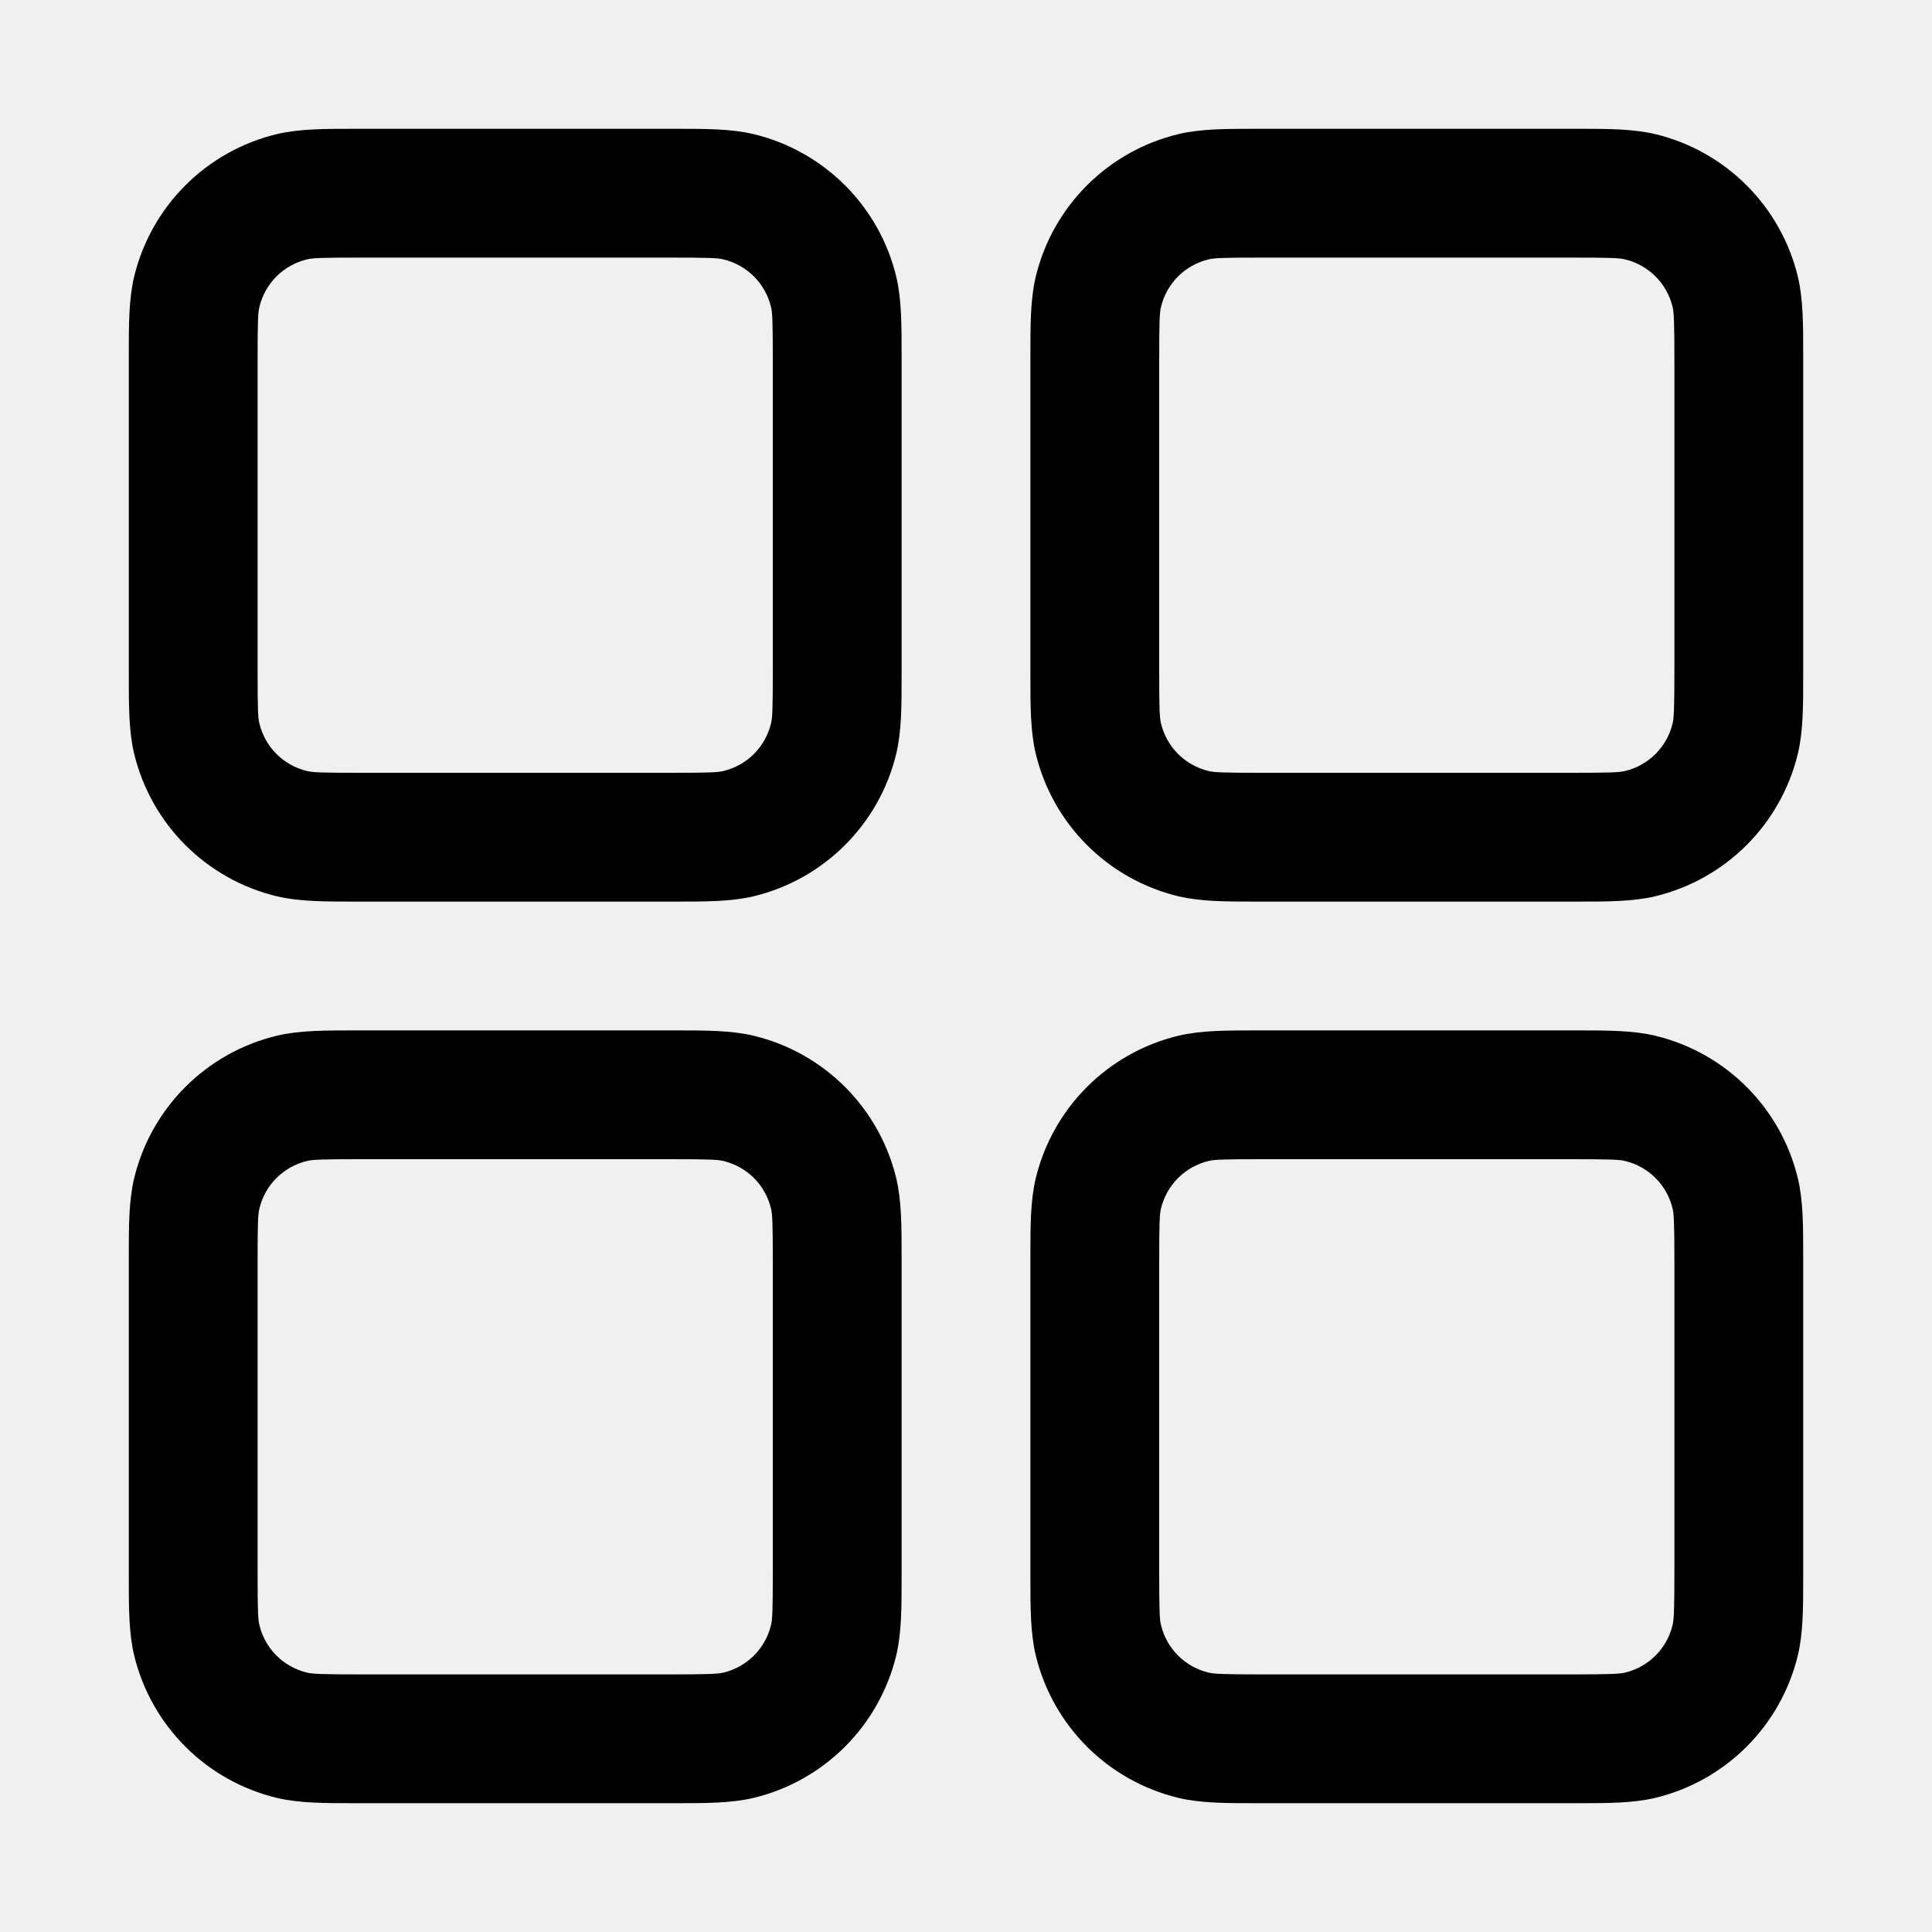
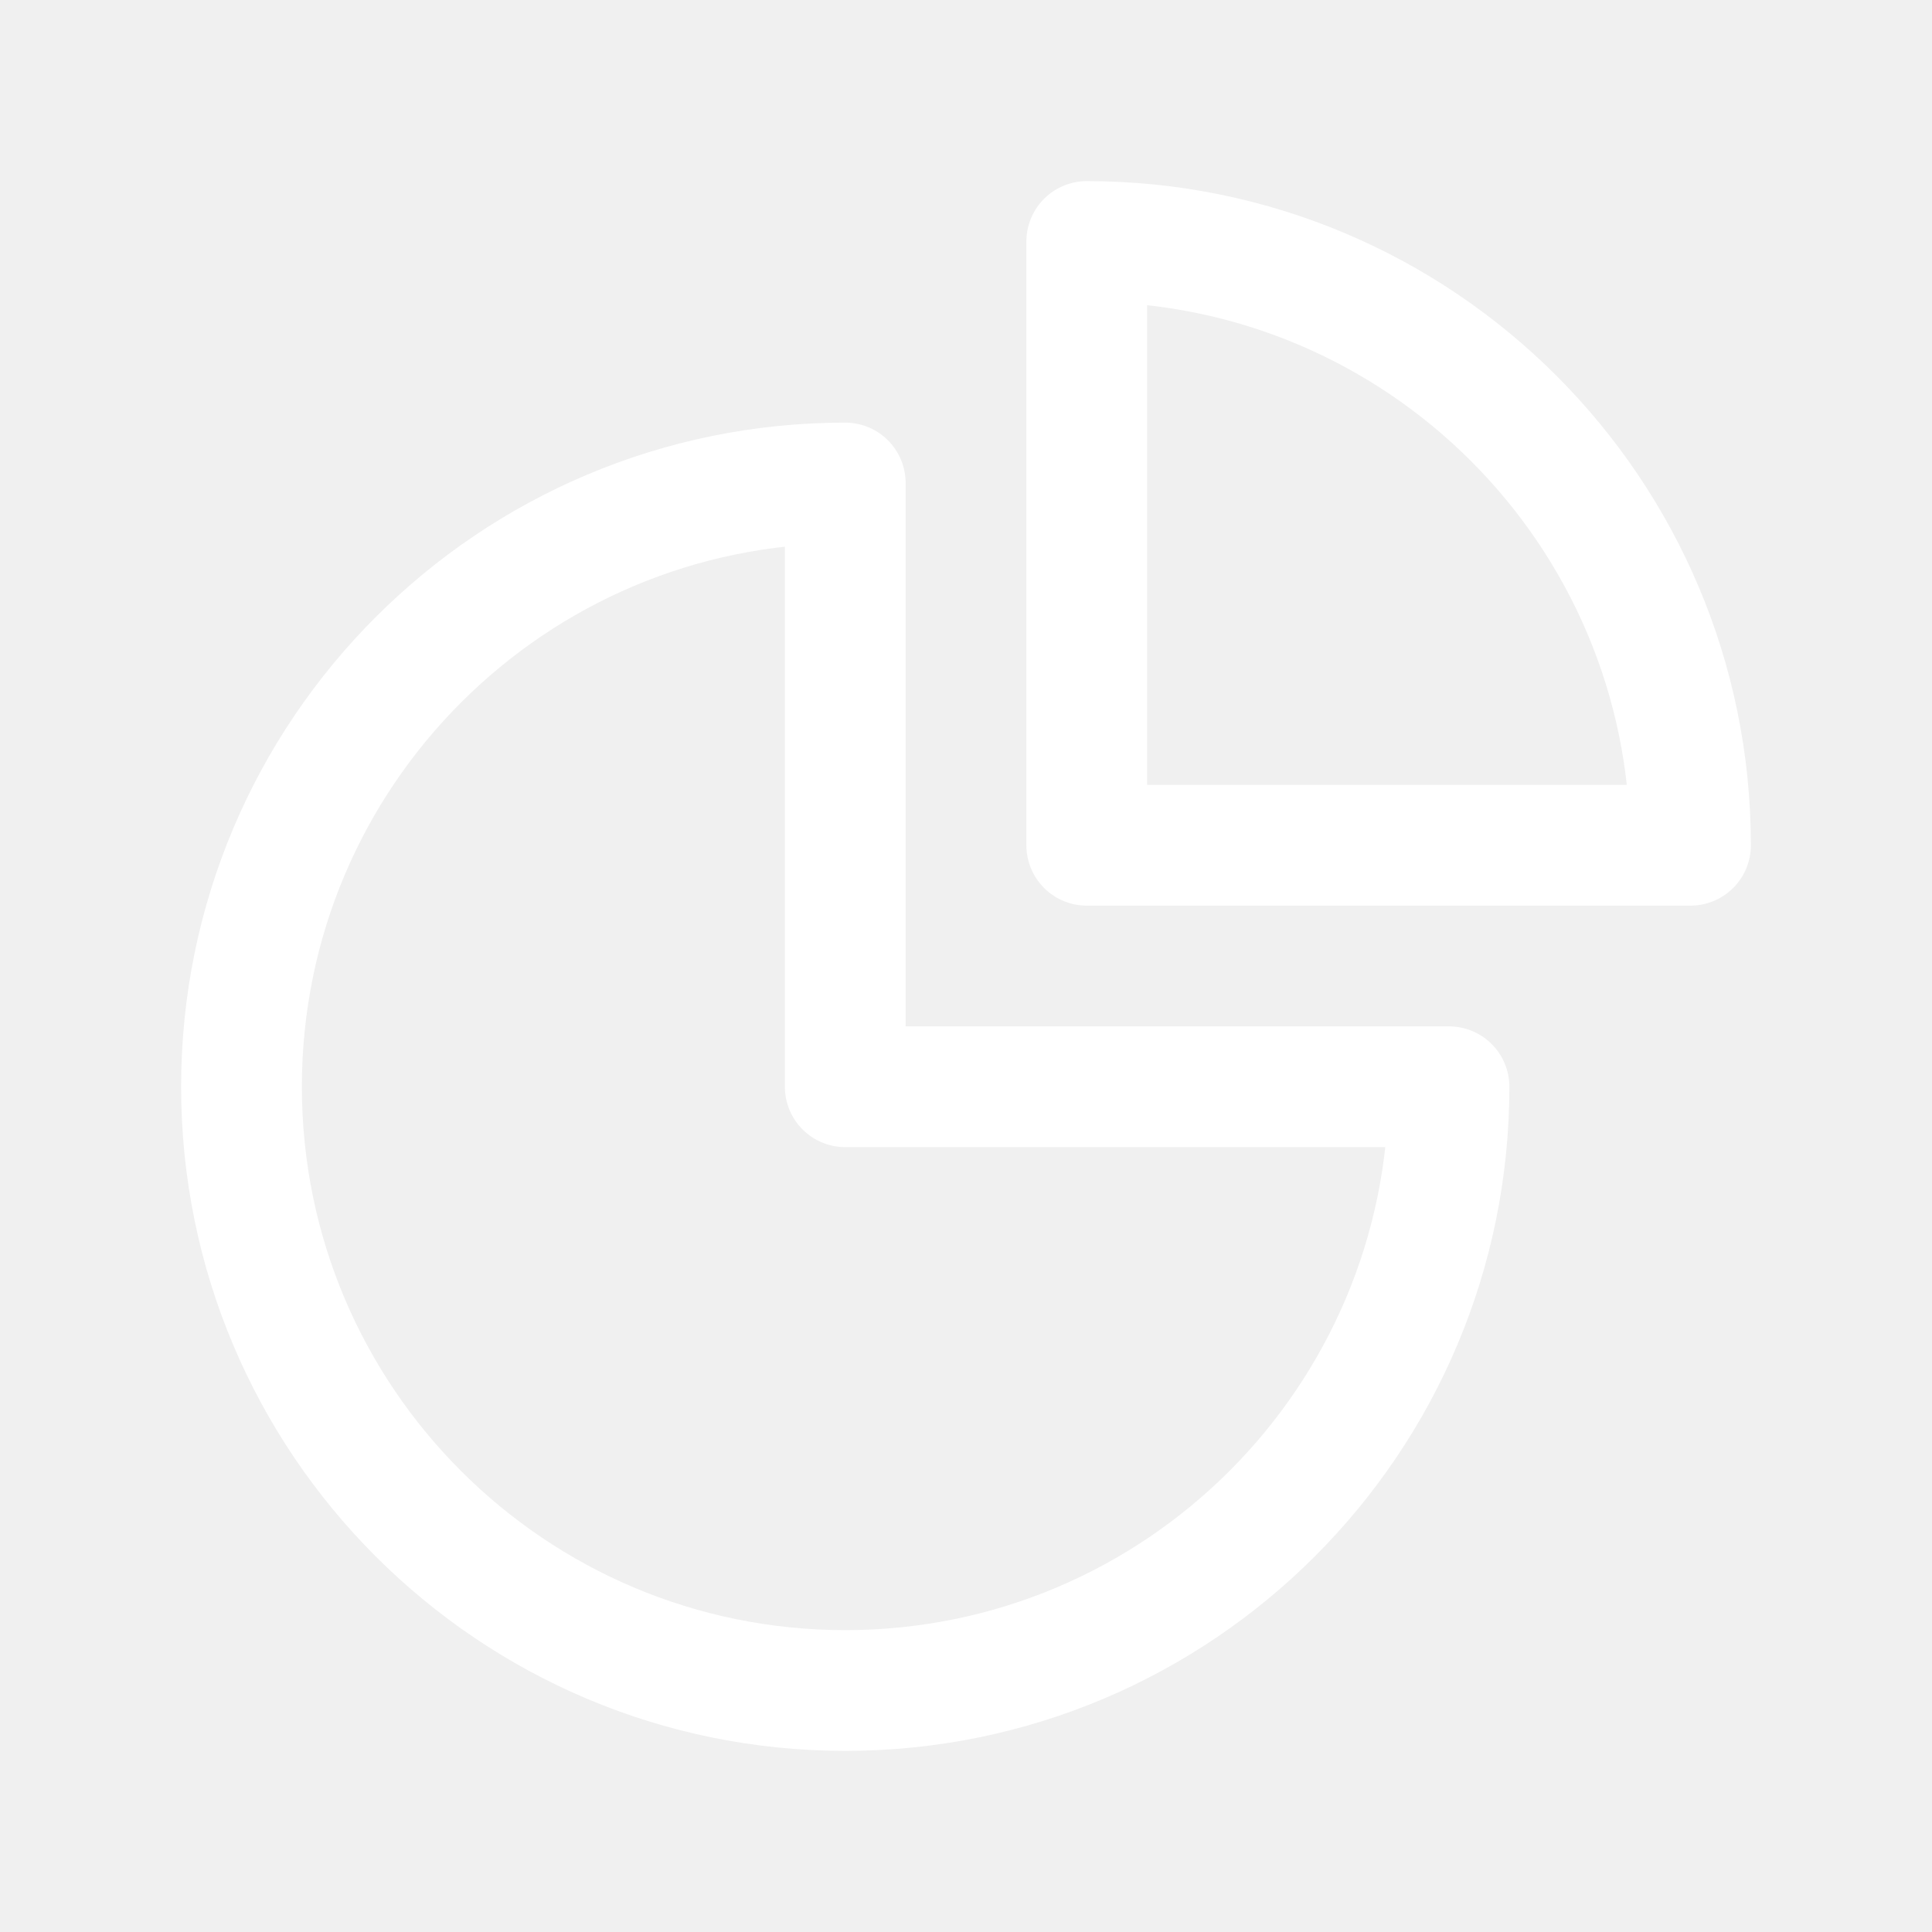
- <svg xmlns="http://www.w3.org/2000/svg" width="15" height="15" viewBox="0 0 15 15" fill="none">
-   <path d="M2.8 1L2.75 1C2.521 1 2.324 1 2.15 1.041C1.601 1.173 1.173 1.601 1.041 2.15C1 2.324 1 2.521 1 2.75L1 2.8V5.2L1 5.25C1 5.479 1 5.676 1.041 5.85C1.173 6.399 1.601 6.827 2.15 6.959C2.324 7 2.521 7 2.75 7L2.8 7H5.2L5.25 7C5.479 7 5.676 7 5.85 6.959C6.399 6.827 6.827 6.399 6.959 5.85C7 5.676 7 5.479 7 5.25L7 5.2V2.8L7 2.75C7 2.521 7 2.324 6.959 2.15C6.827 1.601 6.399 1.173 5.85 1.041C5.676 1 5.479 1 5.25 1L5.2 1H2.8ZM2.383 2.014C2.426 2.003 2.492 2 2.8 2H5.2C5.508 2 5.574 2.003 5.617 2.014C5.8 2.058 5.942 2.2 5.986 2.383C5.997 2.426 6 2.492 6 2.8V5.2C6 5.508 5.997 5.574 5.986 5.617C5.942 5.8 5.8 5.942 5.617 5.986C5.574 5.997 5.508 6 5.2 6H2.8C2.492 6 2.426 5.997 2.383 5.986C2.2 5.942 2.058 5.8 2.014 5.617C2.003 5.574 2 5.508 2 5.2V2.8C2 2.492 2.003 2.426 2.014 2.383C2.058 2.2 2.2 2.058 2.383 2.014ZM9.8 1L9.75 1C9.521 1 9.324 1 9.15 1.041C8.601 1.173 8.173 1.601 8.041 2.15C8 2.324 8 2.521 8 2.75L8 2.8V5.2L8 5.25C8 5.479 8 5.676 8.041 5.85C8.173 6.399 8.601 6.827 9.15 6.959C9.324 7 9.521 7 9.75 7L9.8 7H12.2L12.25 7C12.479 7 12.676 7 12.85 6.959C13.399 6.827 13.827 6.399 13.959 5.85C14 5.676 14 5.479 14 5.25L14 5.2V2.8L14 2.75C14 2.521 14 2.324 13.959 2.15C13.827 1.601 13.399 1.173 12.85 1.041C12.676 1 12.479 1 12.25 1L12.2 1H9.8ZM9.383 2.014C9.426 2.003 9.492 2 9.8 2H12.2C12.508 2 12.574 2.003 12.617 2.014C12.8 2.058 12.942 2.2 12.986 2.383C12.996 2.426 13 2.492 13 2.8V5.2C13 5.508 12.996 5.574 12.986 5.617C12.942 5.8 12.8 5.942 12.617 5.986C12.574 5.997 12.508 6 12.2 6H9.8C9.492 6 9.426 5.997 9.383 5.986C9.2 5.942 9.058 5.8 9.014 5.617C9.003 5.574 9 5.508 9 5.2V2.8C9 2.492 9.003 2.426 9.014 2.383C9.058 2.2 9.2 2.058 9.383 2.014ZM2.75 8L2.8 8H5.2L5.25 8C5.479 8 5.676 8 5.85 8.041C6.399 8.173 6.827 8.601 6.959 9.15C7 9.324 7 9.521 7 9.75L7 9.8V12.2L7 12.25C7 12.479 7 12.676 6.959 12.85C6.827 13.399 6.399 13.827 5.85 13.959C5.676 14 5.479 14 5.25 14L5.2 14H2.8L2.75 14C2.521 14 2.324 14 2.15 13.959C1.601 13.827 1.173 13.399 1.041 12.85C1 12.676 1 12.479 1 12.25L1 12.2V9.8L1 9.75C1 9.521 1 9.324 1.041 9.15C1.173 8.601 1.601 8.173 2.15 8.041C2.324 8 2.521 8 2.75 8ZM2.8 9C2.492 9 2.426 9.003 2.383 9.014C2.2 9.058 2.058 9.2 2.014 9.383C2.003 9.426 2 9.492 2 9.8V12.2C2 12.508 2.003 12.574 2.014 12.617C2.058 12.8 2.2 12.942 2.383 12.986C2.426 12.996 2.492 13 2.8 13H5.2C5.508 13 5.574 12.996 5.617 12.986C5.8 12.942 5.942 12.8 5.986 12.617C5.997 12.574 6 12.508 6 12.2V9.8C6 9.492 5.997 9.426 5.986 9.383C5.942 9.2 5.8 9.058 5.617 9.014C5.574 9.003 5.508 9 5.2 9H2.8ZM9.8 8L9.75 8C9.521 8 9.324 8 9.15 8.041C8.601 8.173 8.173 8.601 8.041 9.15C8 9.324 8 9.521 8 9.75L8 9.8V12.2L8 12.25C8 12.479 8 12.676 8.041 12.85C8.173 13.399 8.601 13.827 9.15 13.959C9.324 14 9.521 14 9.75 14L9.8 14H12.2L12.25 14C12.479 14 12.676 14 12.85 13.959C13.399 13.827 13.827 13.399 13.959 12.85C14 12.676 14 12.479 14 12.25L14 12.2V9.8L14 9.75C14 9.521 14 9.324 13.959 9.15C13.827 8.601 13.399 8.173 12.85 8.041C12.676 8 12.479 8 12.25 8L12.2 8H9.8ZM9.383 9.014C9.426 9.003 9.492 9 9.8 9H12.2C12.508 9 12.574 9.003 12.617 9.014C12.8 9.058 12.942 9.2 12.986 9.383C12.996 9.426 13 9.492 13 9.8V12.2C13 12.508 12.996 12.574 12.986 12.617C12.942 12.8 12.8 12.942 12.617 12.986C12.574 12.996 12.508 13 12.2 13H9.8C9.492 13 9.426 12.996 9.383 12.986C9.2 12.942 9.058 12.8 9.014 12.617C9.003 12.574 9 12.508 9 12.2V9.8C9 9.492 9.003 9.426 9.014 9.383C9.058 9.2 9.2 9.058 9.383 9.014Z" fill="currentColor" fill-rule="evenodd" clip-rule="evenodd" />
+ <svg xmlns="http://www.w3.org/2000/svg" fill="none" viewBox="0 0 24 24" stroke-width="1.5" stroke="white" class="size-6">
+   <path stroke-linecap="round" stroke-linejoin="round" d="M10.5 6a7.5 7.5 0 1 0 7.5 7.5h-7.5V6Z" />
+   <path stroke-linecap="round" stroke-linejoin="round" d="M13.5 10.5H21A7.5 7.5 0 0 0 13.5 3v7.5Z" />
</svg>
